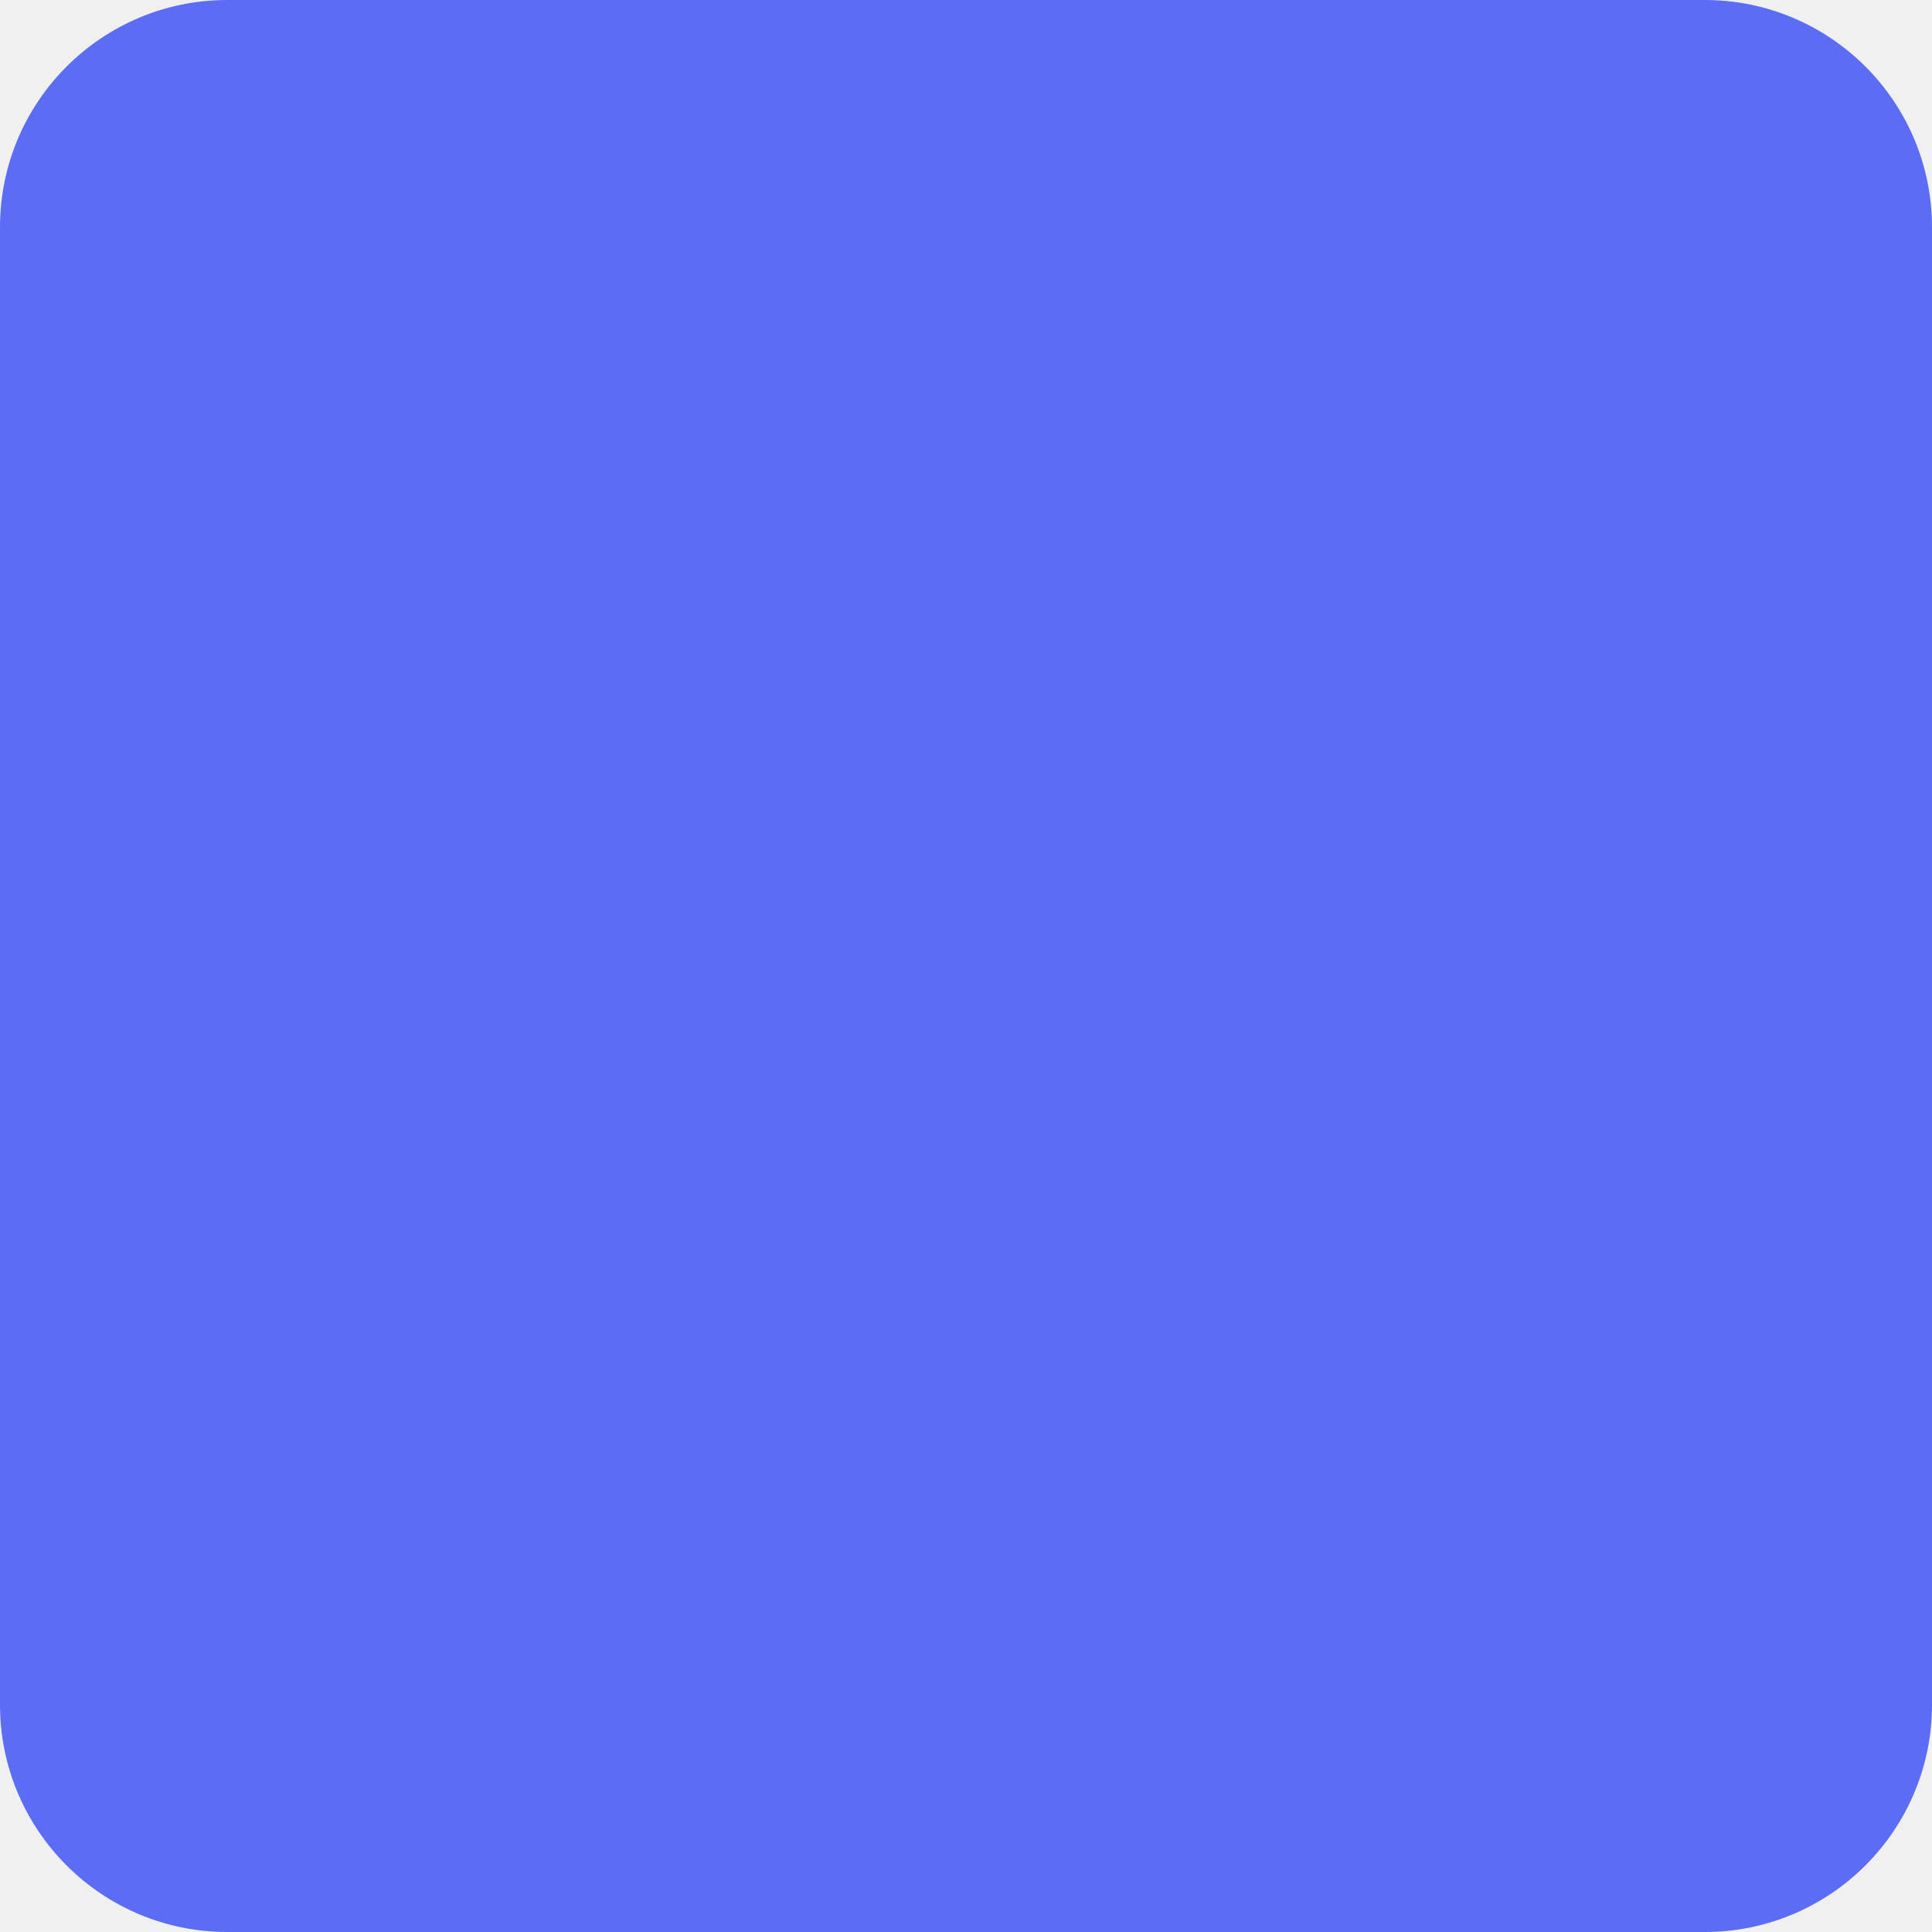
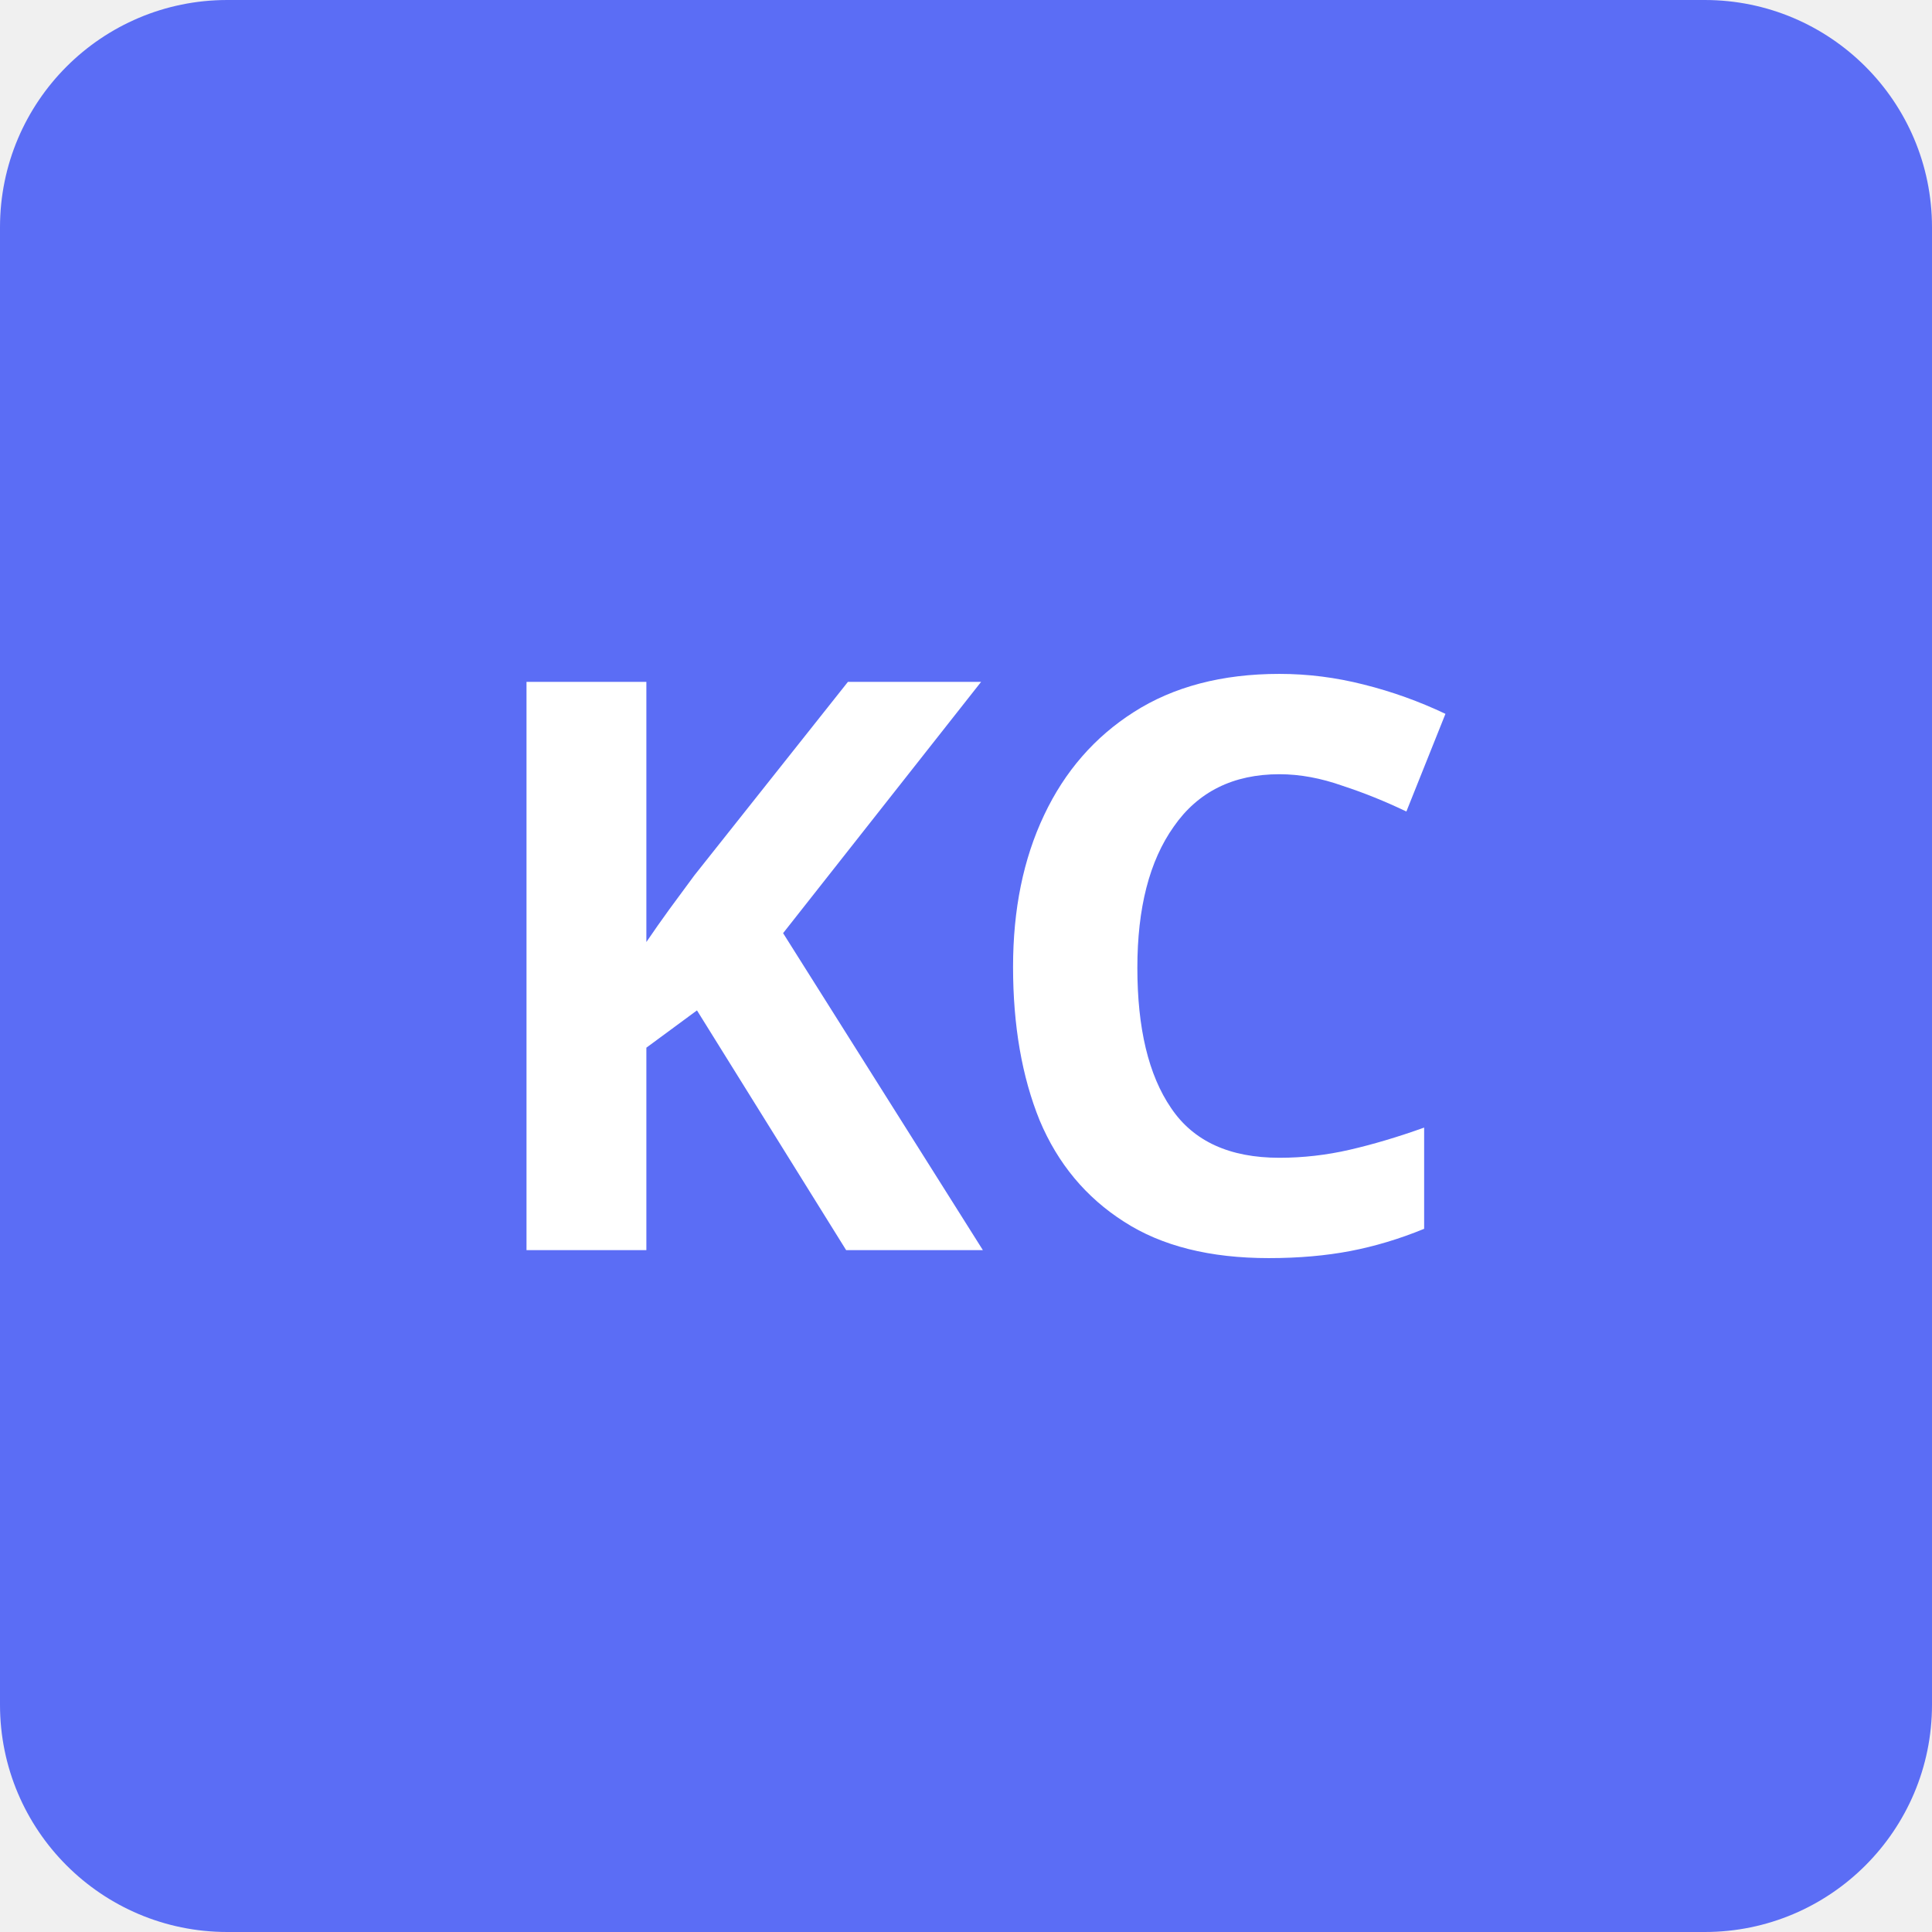
- <svg xmlns="http://www.w3.org/2000/svg" id="Component_2_1" data-name="Component 2 – 1" width="34" height="34" viewBox="0 0 34 34">
-   <rect id="Rectangle_371" data-name="Rectangle 371" width="34" height="34" rx="4" fill="#5b6df5" />
+ <svg xmlns="http://www.w3.org/2000/svg" id="Component_3_1" data-name="Component 3 – 1" width="34" height="34" viewBox="0 0 34 34">
+   <g id="Component_2_1" data-name="Component 2 – 1">
+     <rect id="Rectangle_371" data-name="Rectangle 371" width="34" height="34" rx="4" fill="#5b6df5" />
+   </g>
+   <text id="KC" transform="translate(8 22)" fill="#fff" font-size="14" font-family="SegoeUI-Bold, Segoe UI" font-weight="700">
+     <tspan x="0" y="0">KC</tspan>
+   </text>
</svg>
